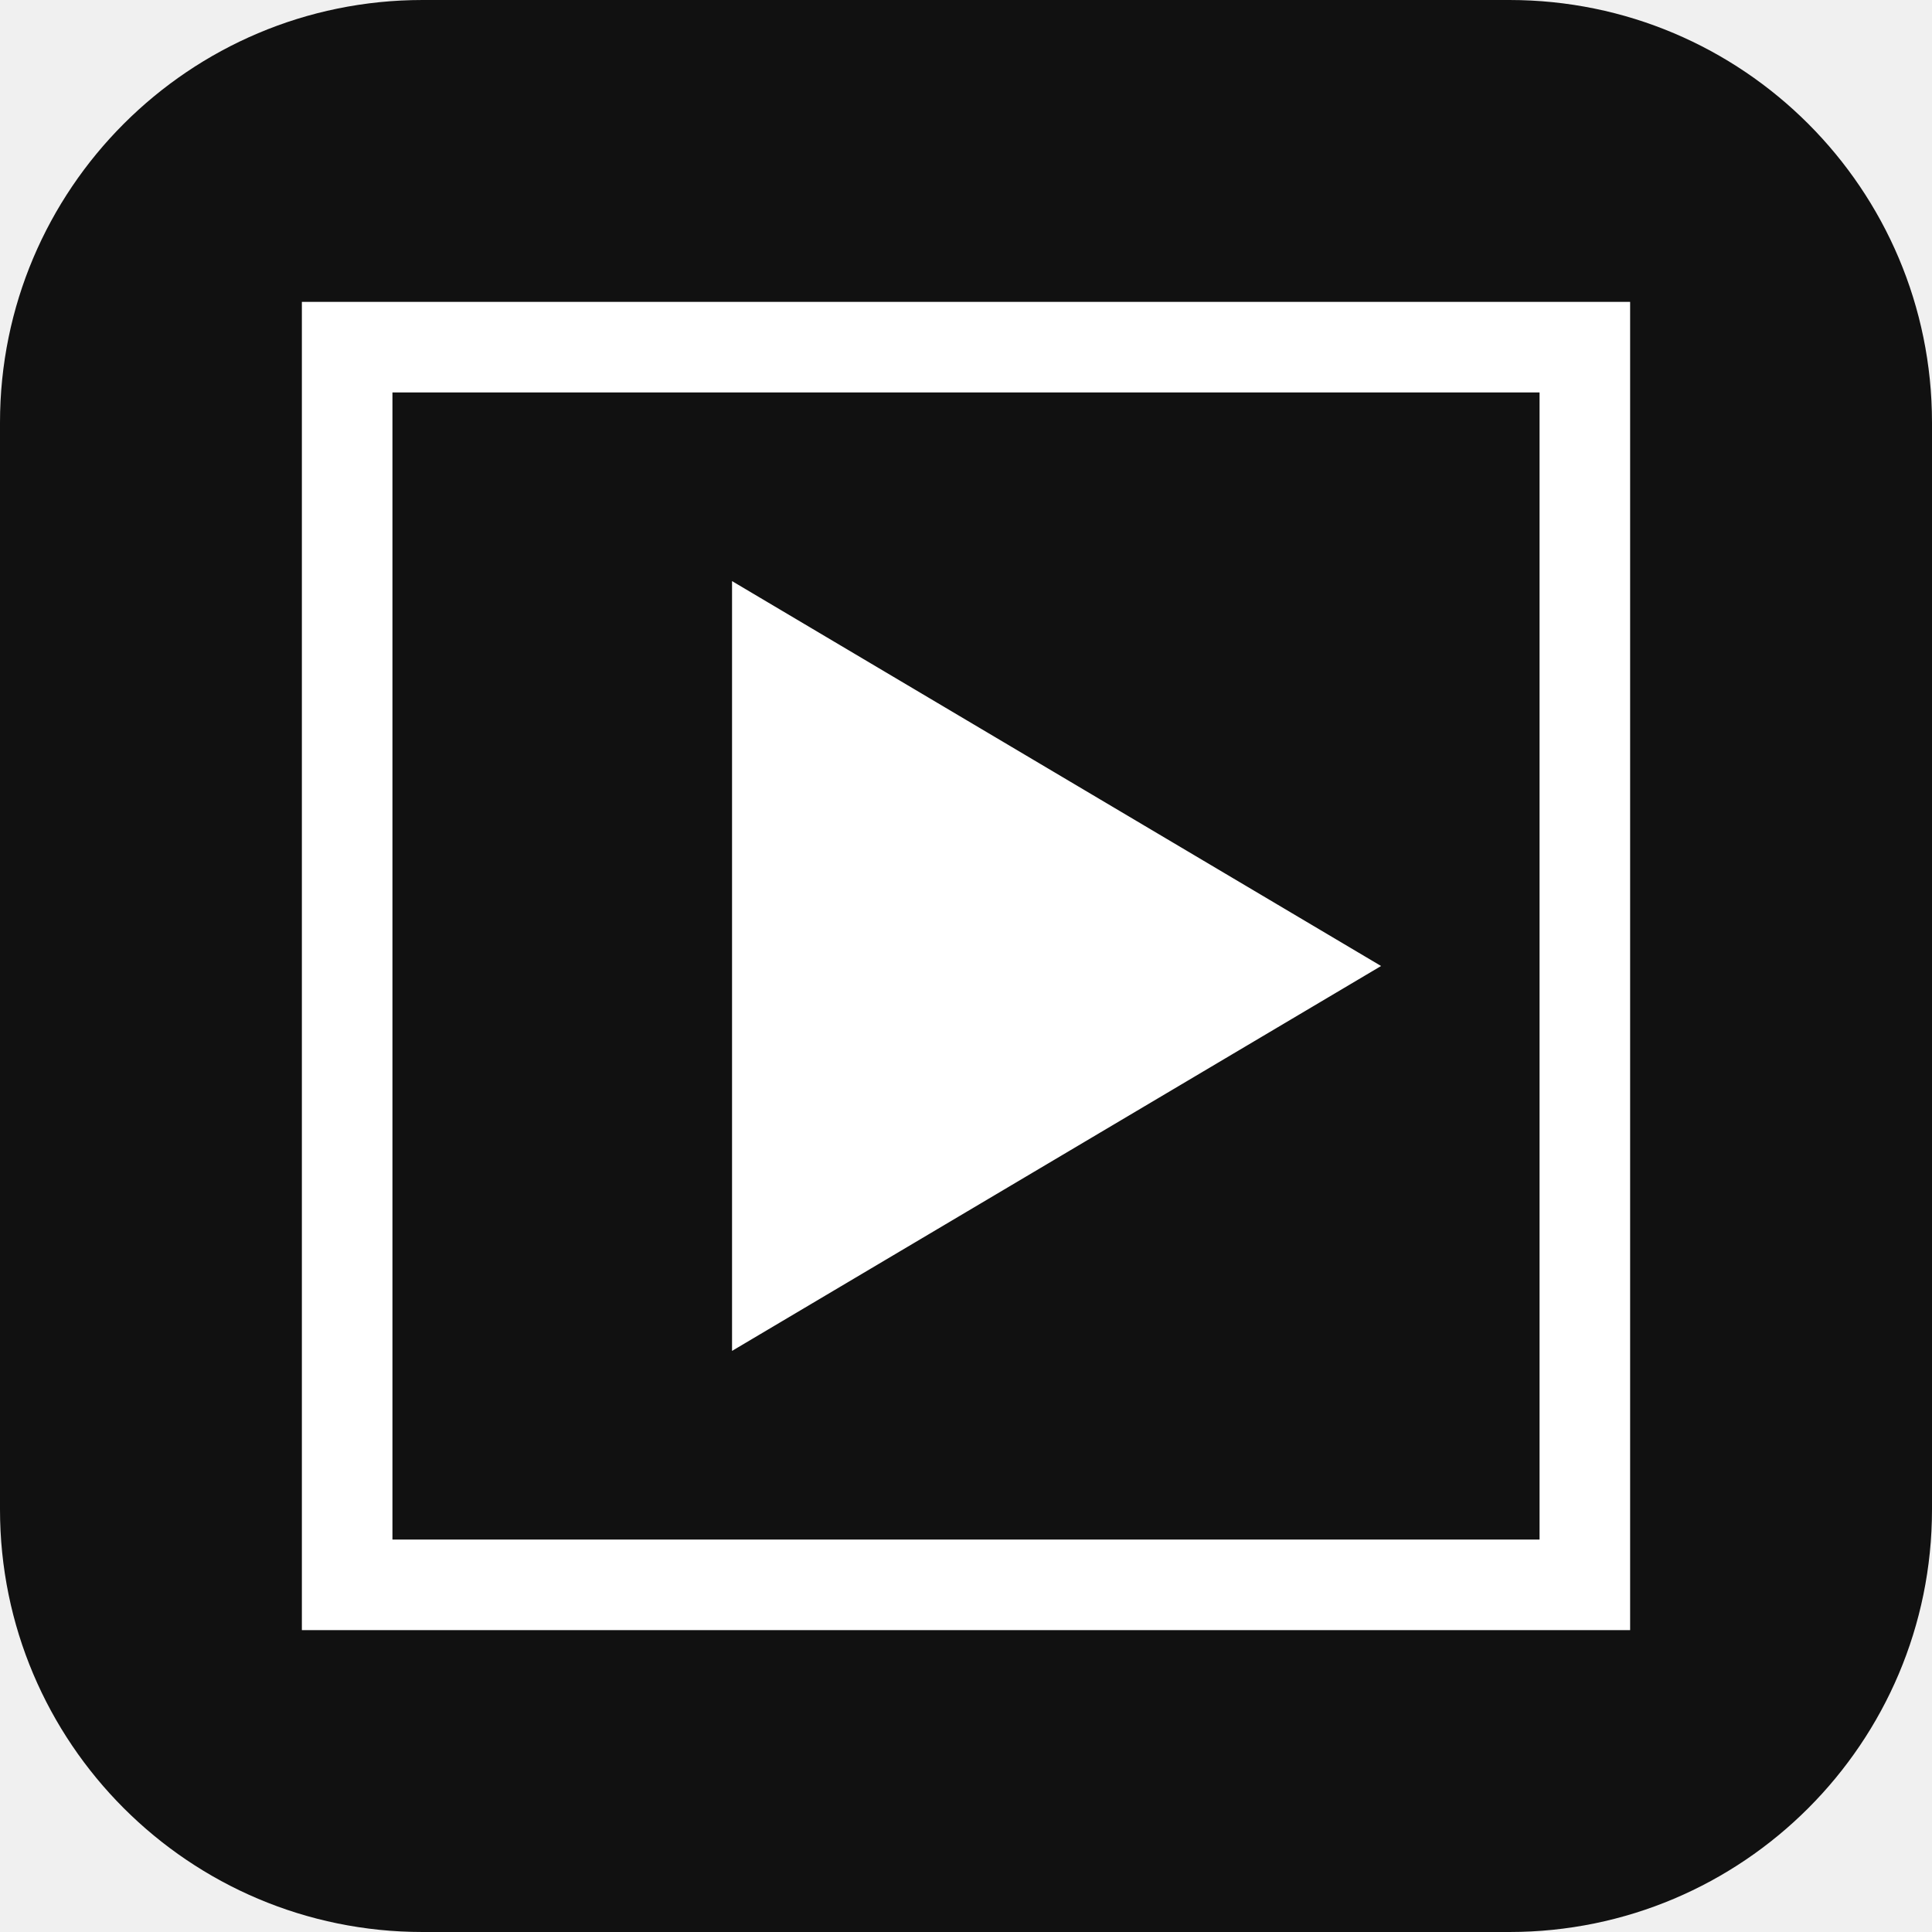
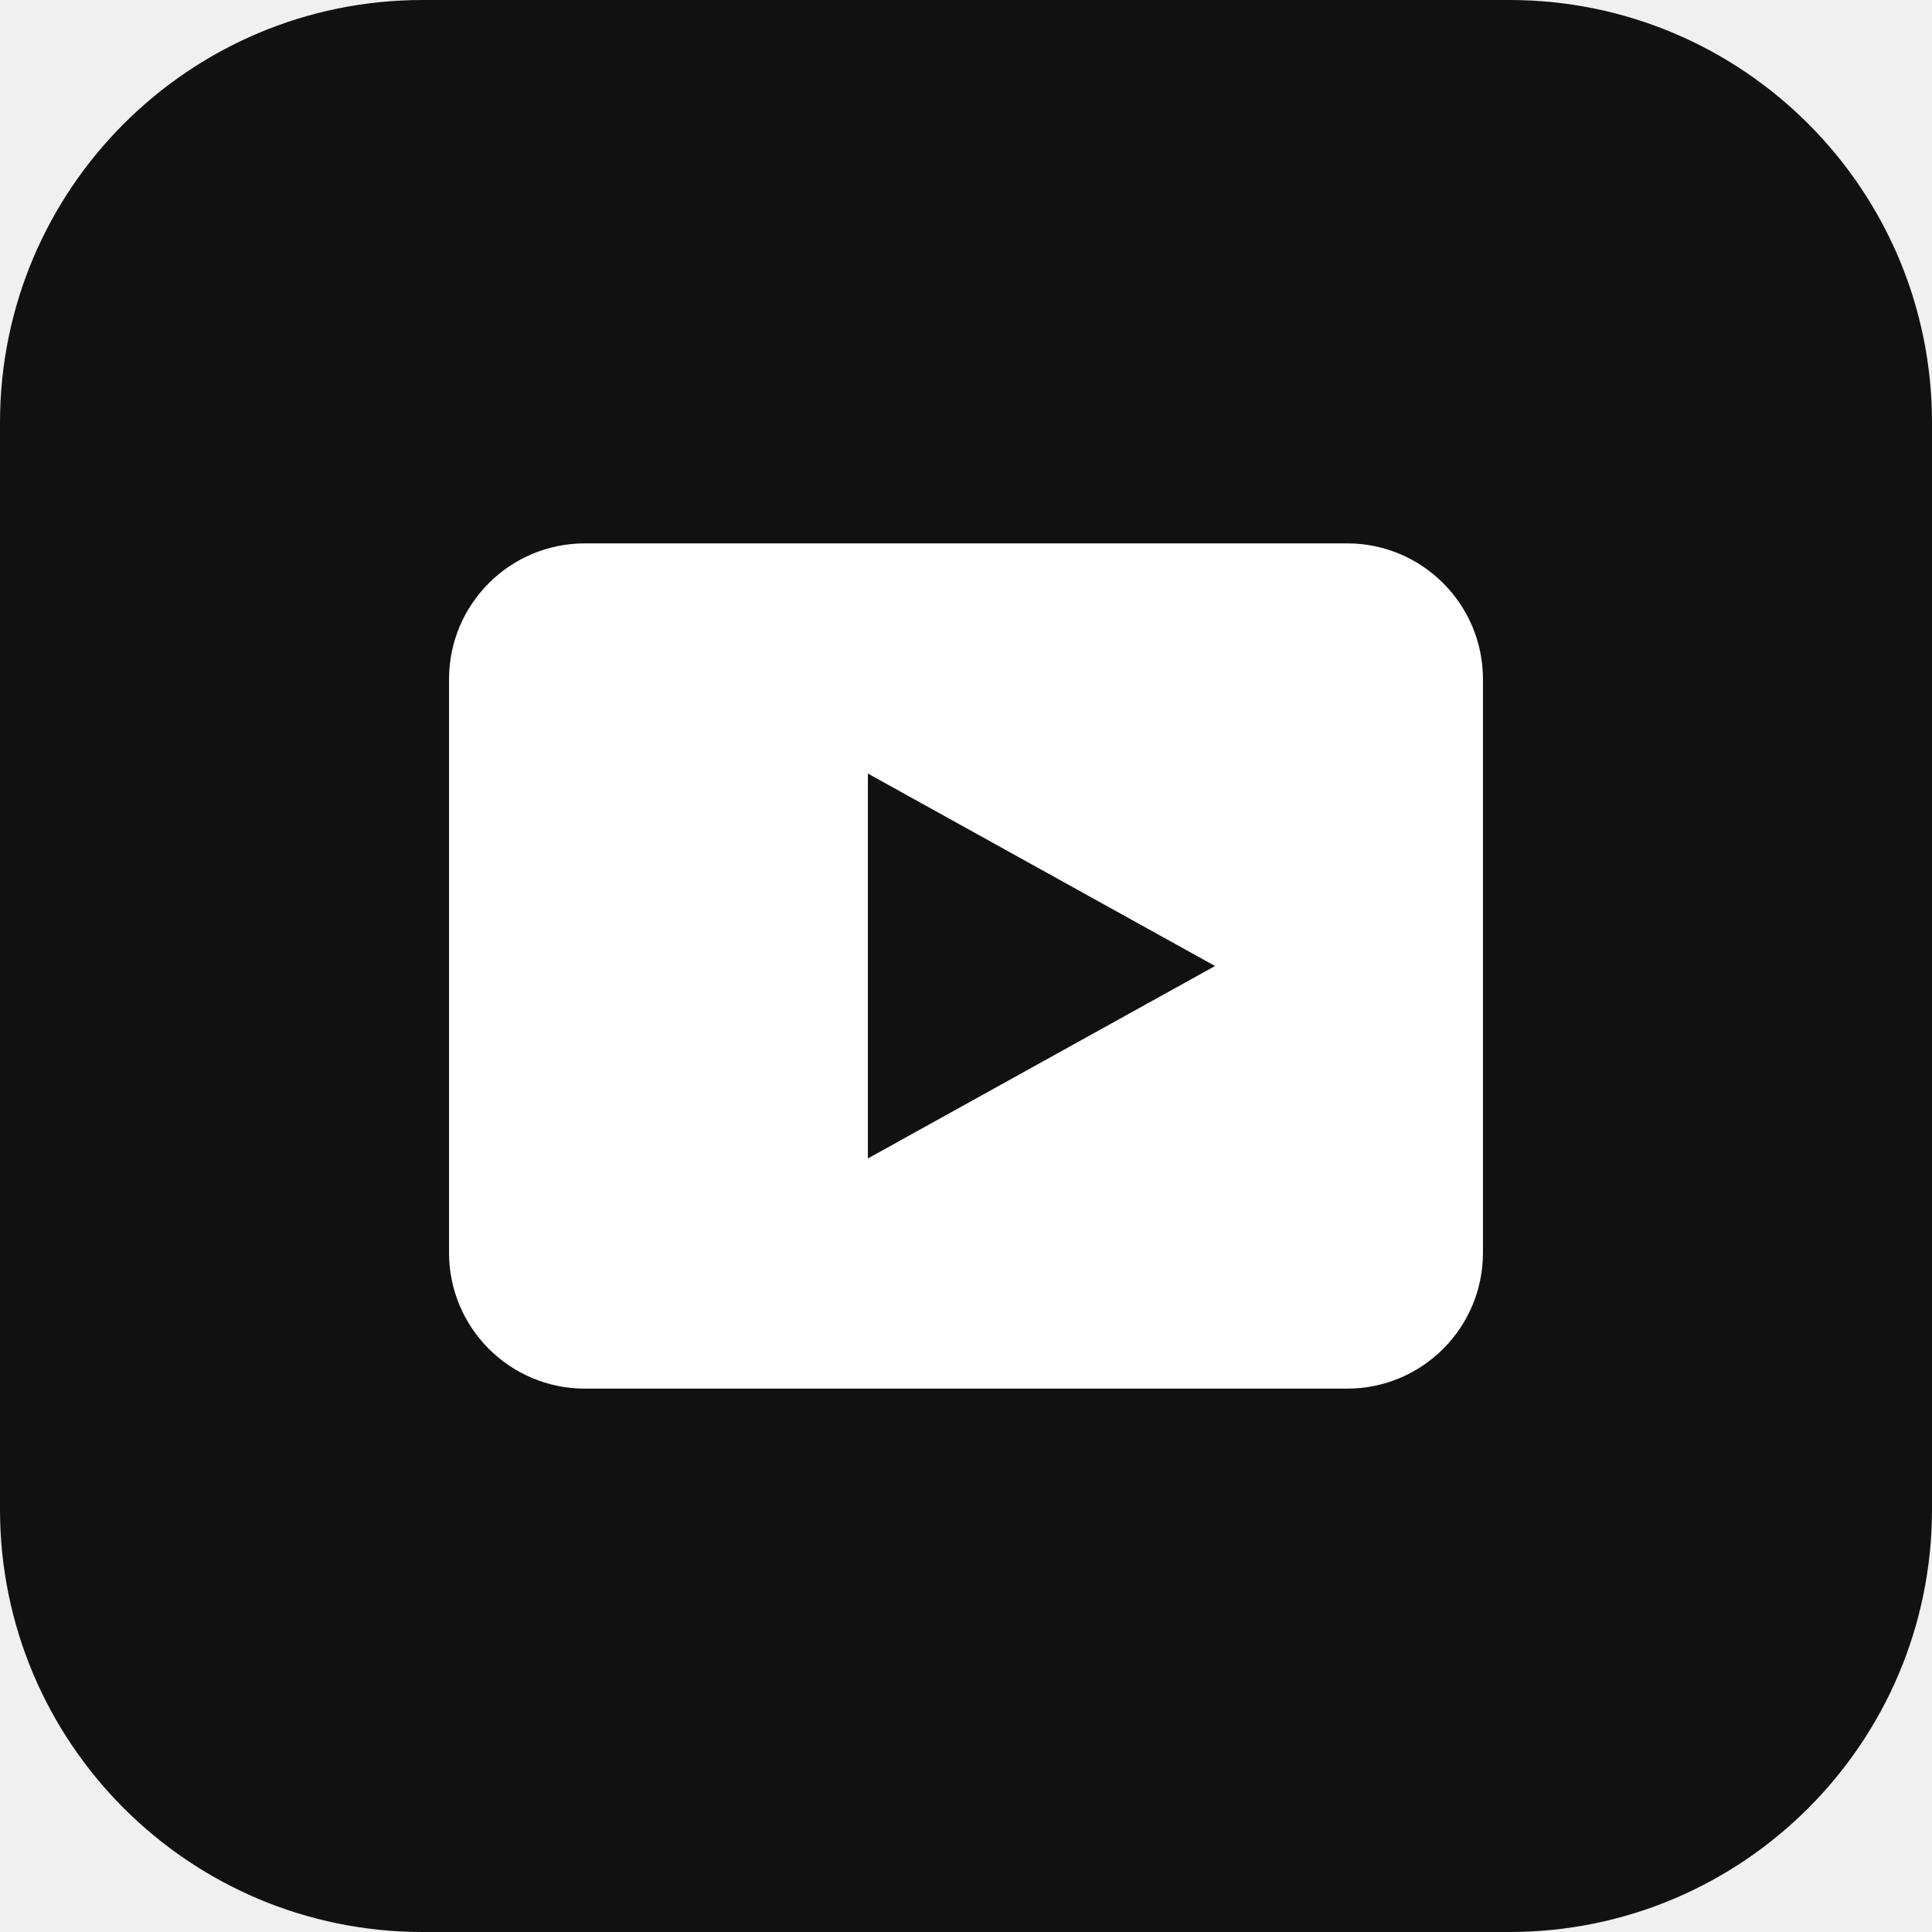
<svg xmlns="http://www.w3.org/2000/svg" viewBox="0 0 512 512">
  <rect width="512" height="512" rx="112" fill="#111" />
-   <path d="M194 154v204l172-102z" fill="#fff" />
-   <path d="M92 92h328v328H92z" fill="none" stroke="#fff" stroke-width="24" rx="72" />
+   <path d="M155 144h202a36 36 0 0 1 36 36v152a36 36 0 0 1-36 36H155a36 36 0 0 1-36-36V180a36 36 0 0 1 36-36Z" fill="#fff" />
+   <path d="m230 205 92 51-92 51Z" fill="#111" />
</svg>
